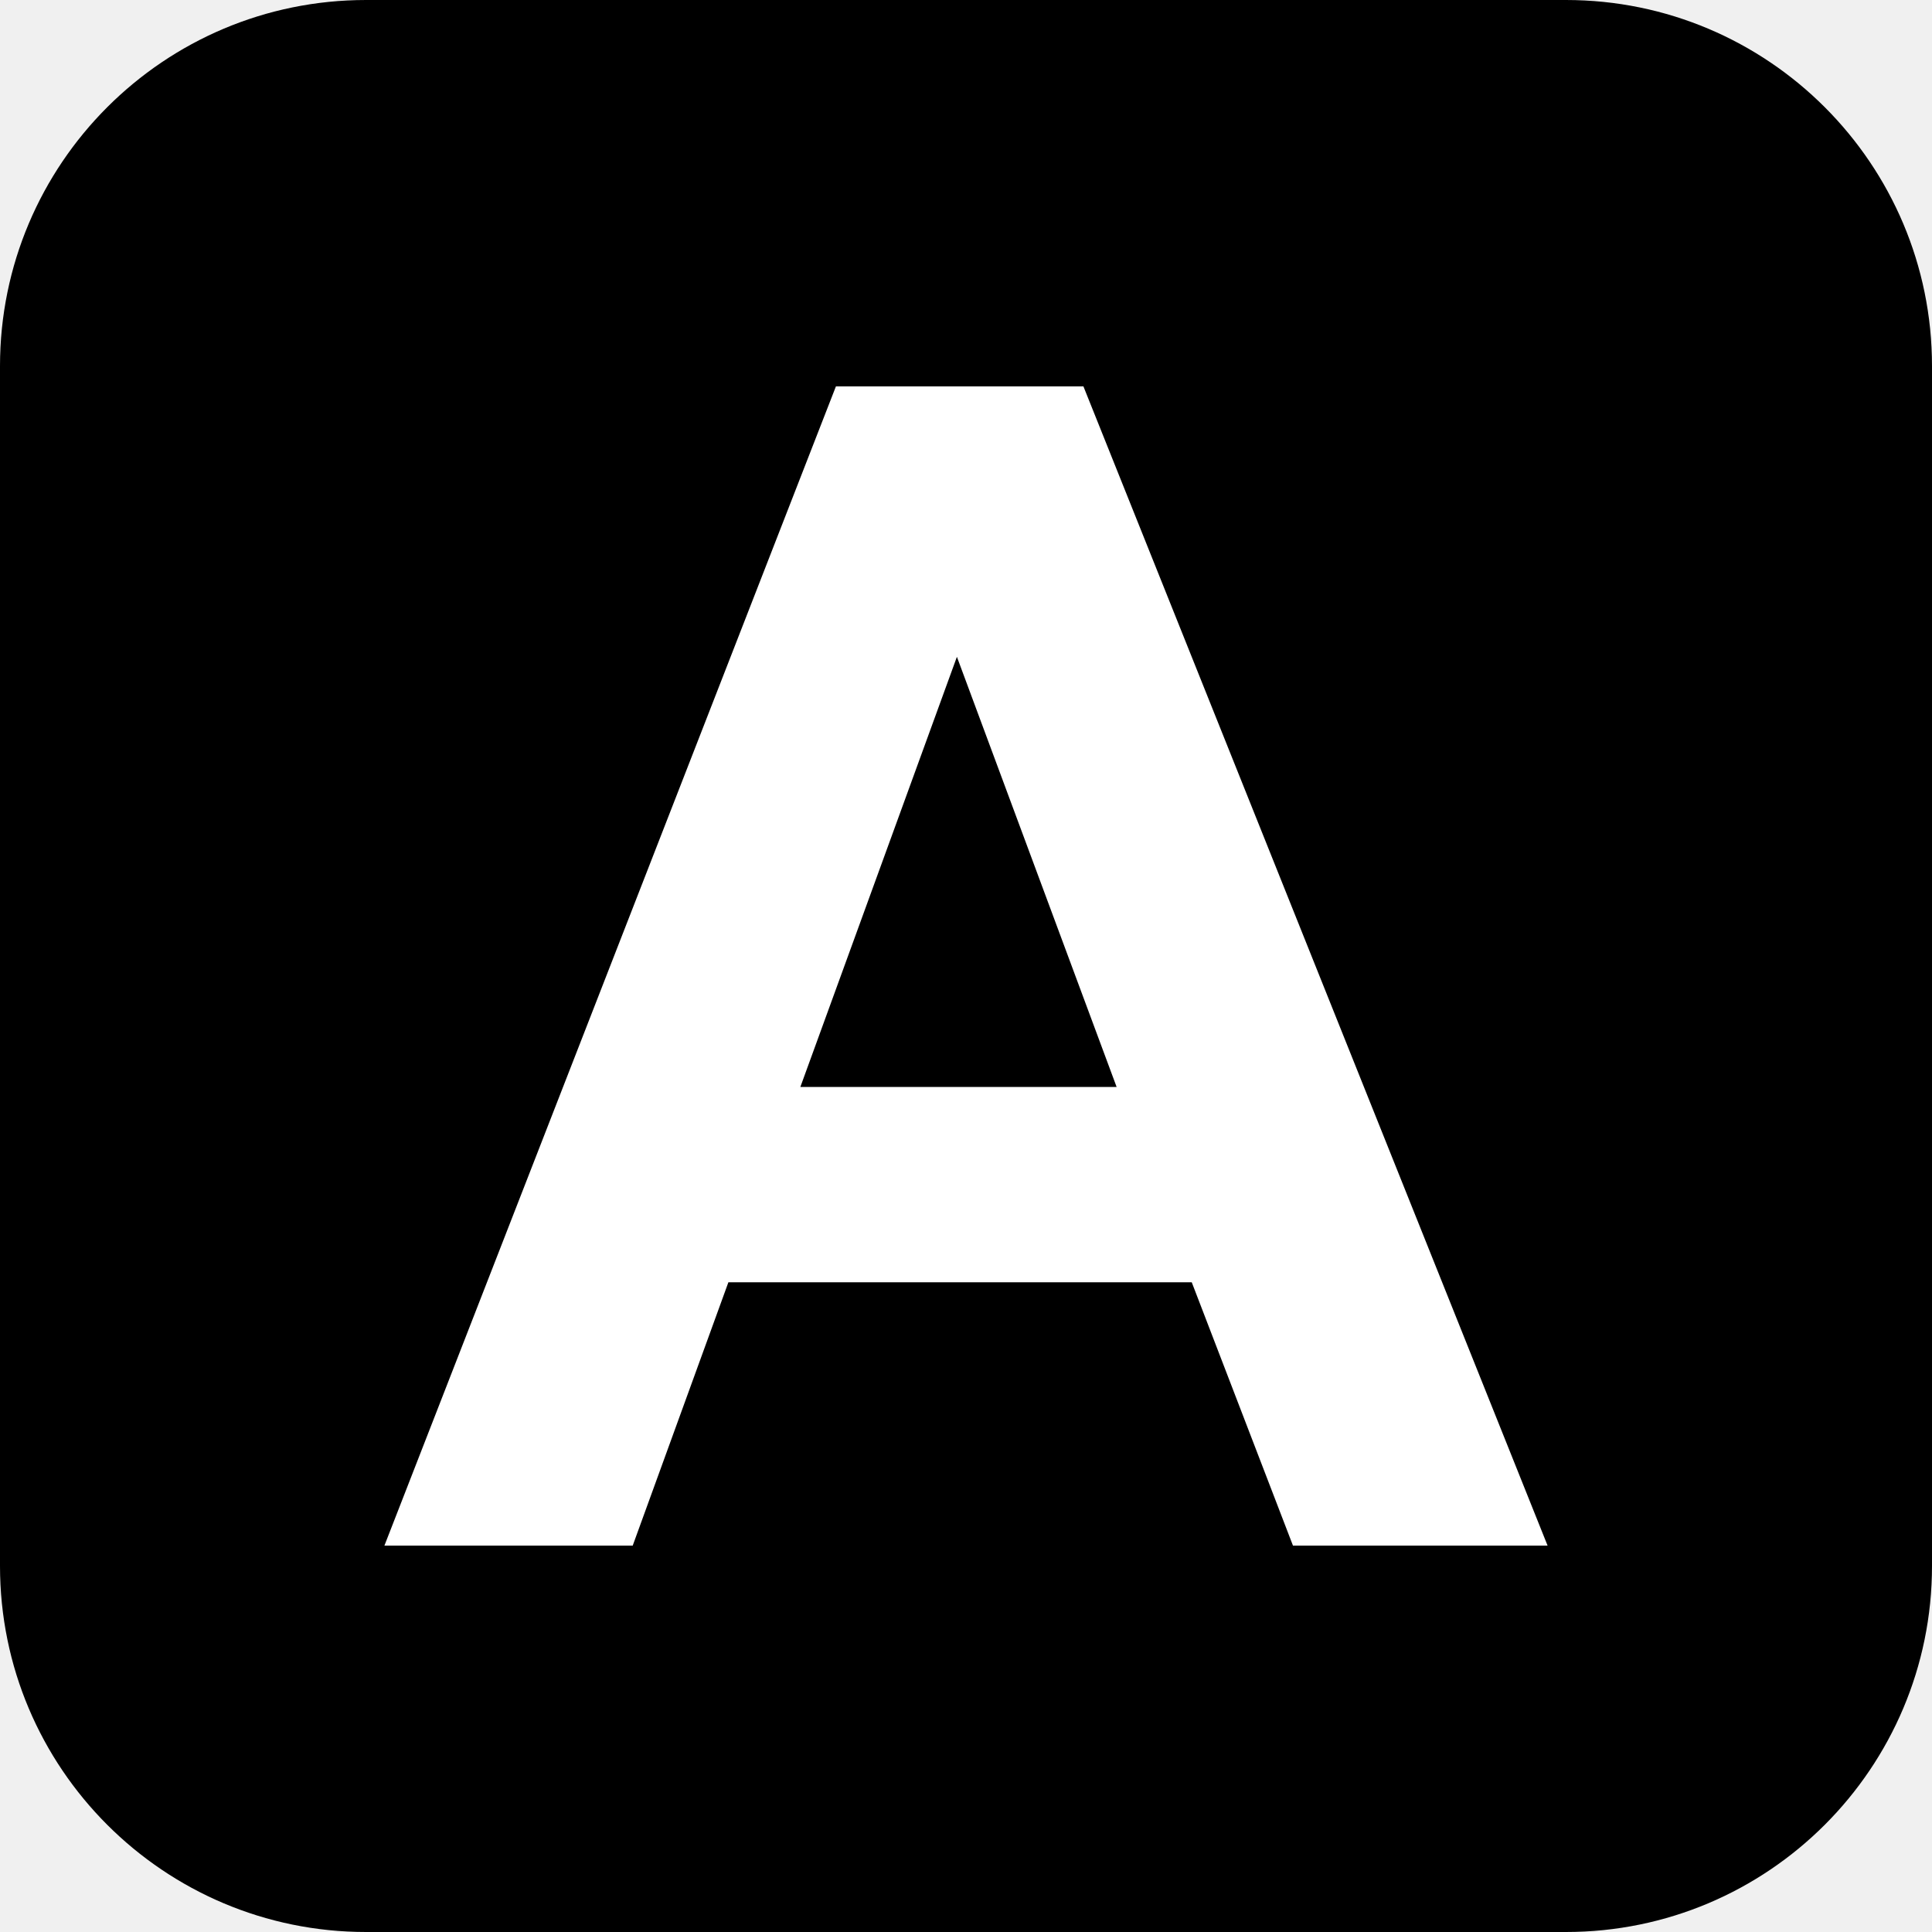
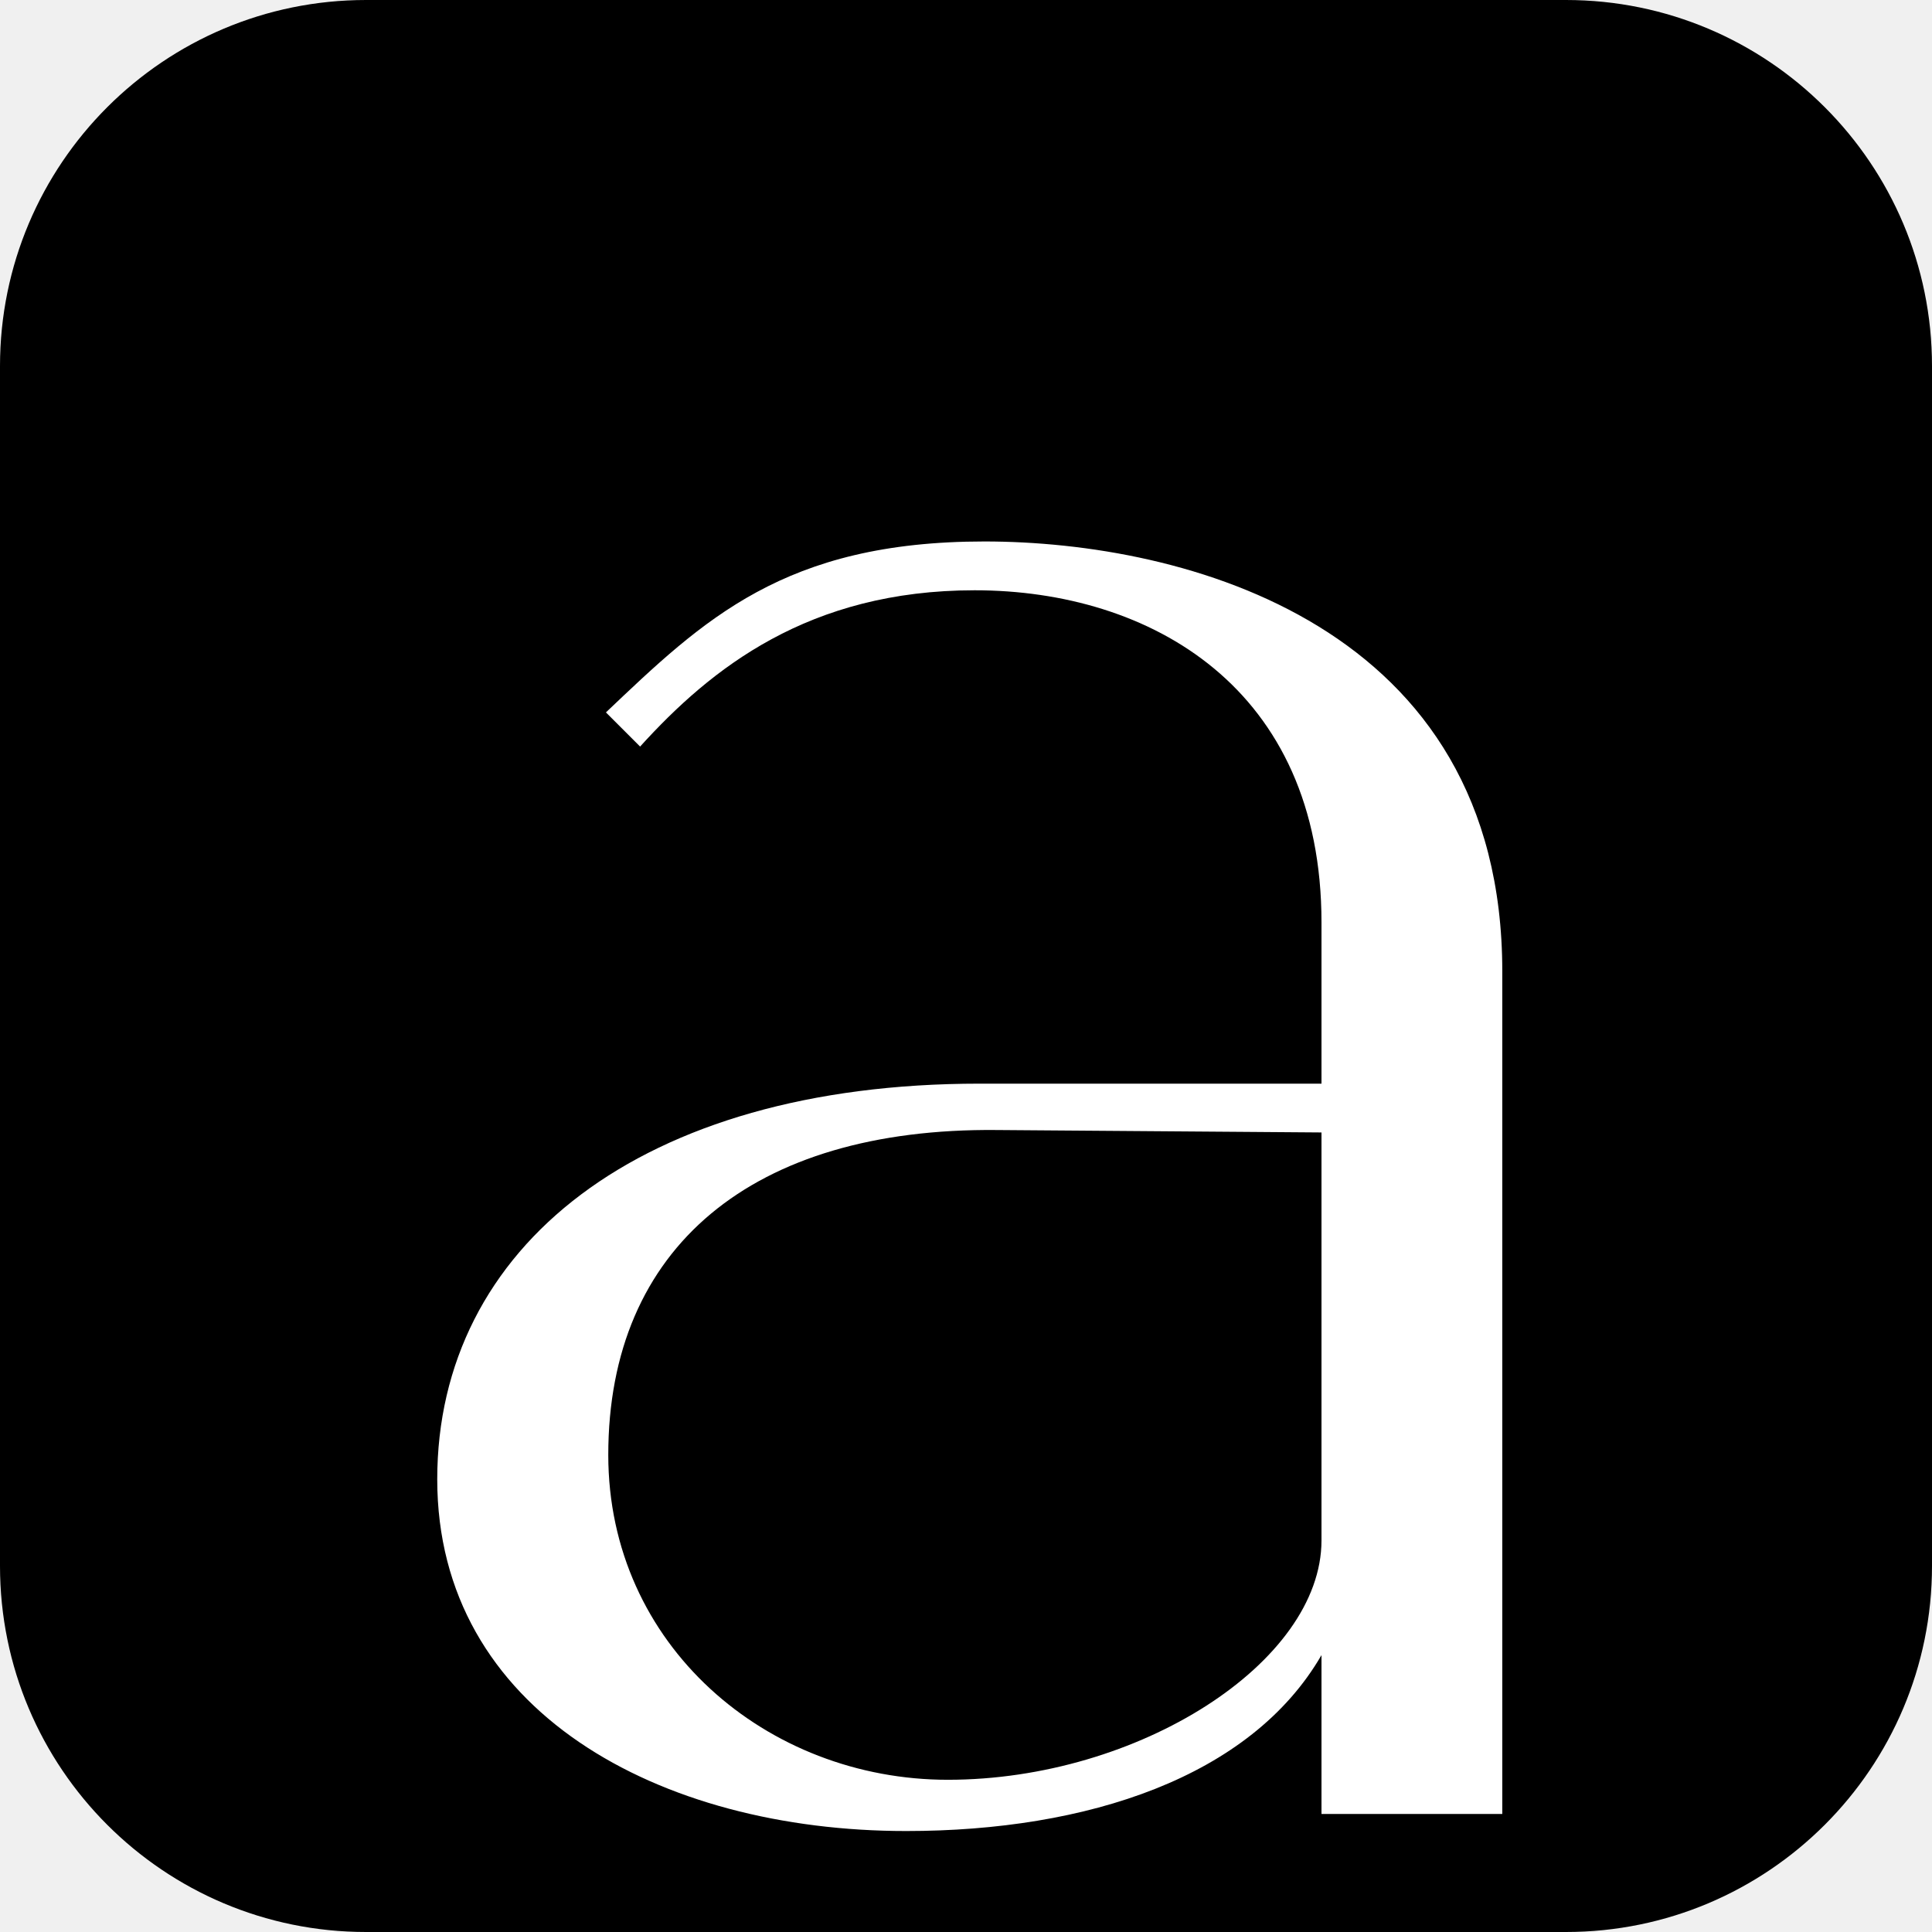
<svg xmlns="http://www.w3.org/2000/svg" viewBox="0 0 190 190">
  <rect width="190" height="190" rx="36" fill="#000" />
-   <g transform="translate(95.00, 95.00) scale(0.077763, -0.077763) translate(-735.50, -733.00)">
-     <path fill="#fff" d="M1471 0H1149L1021 333H435L314 0H0L571 1466H884ZM926 580 724 1124 526 580Z" />
+   <g transform="translate(43,10)">
+     <path fill="#fff" d="M104.74,168.39h-17.78v-15.62c-6.96,12.02-23.06,17.3-40.84,17.3-24.25,0-46.12-11.77-46.12-34.59s19.95-38.91,53.34-38.91h33.62v-15.85c0-23.06-16.82-32.67-34.11-32.67-16.33,0-25.94,7.69-32.9,15.37l-3.36-3.36c9.6-9.12,17.53-16.81,37.22-16.81s50.93,8.17,50.93,42.28v82.87ZM86.96,101.37l-31.94-.24c-24.02-.23-38.2,11.54-38.2,31.95,0,18.74,15.61,31.95,33.39,31.95,18.74,0,36.75-11.53,36.75-23.54v-40.12Z" />
  </g>
</svg>
